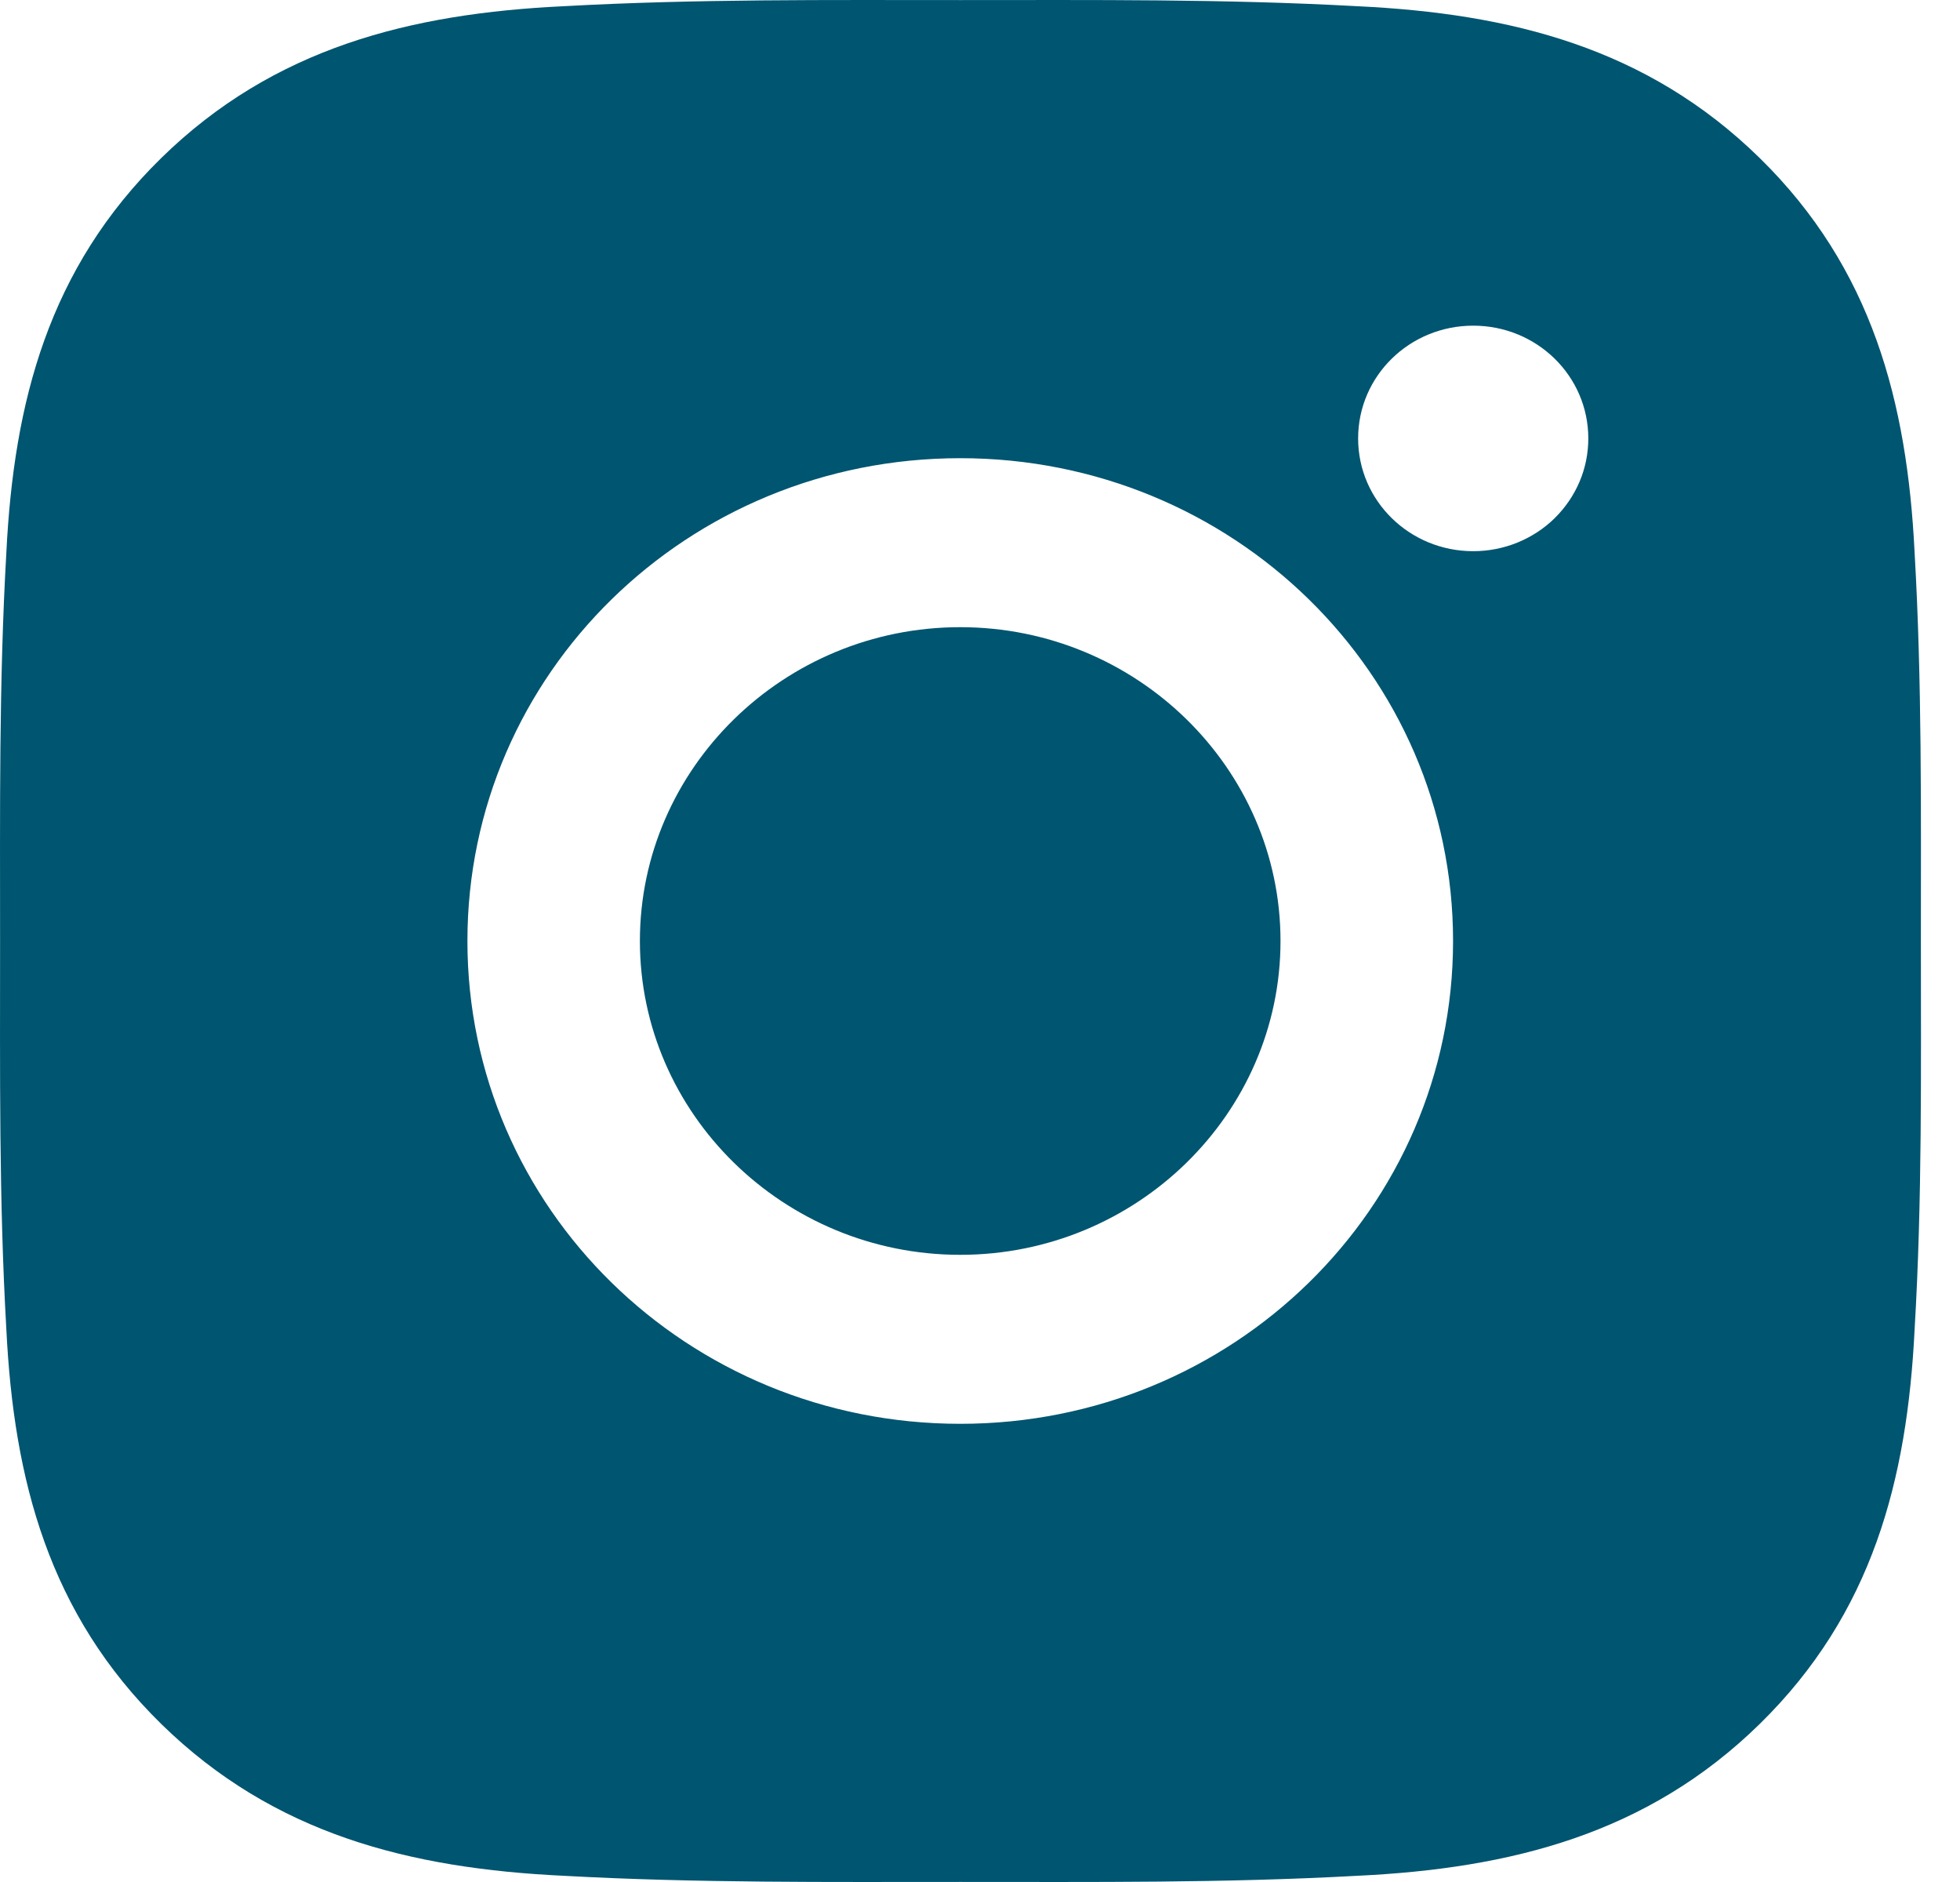
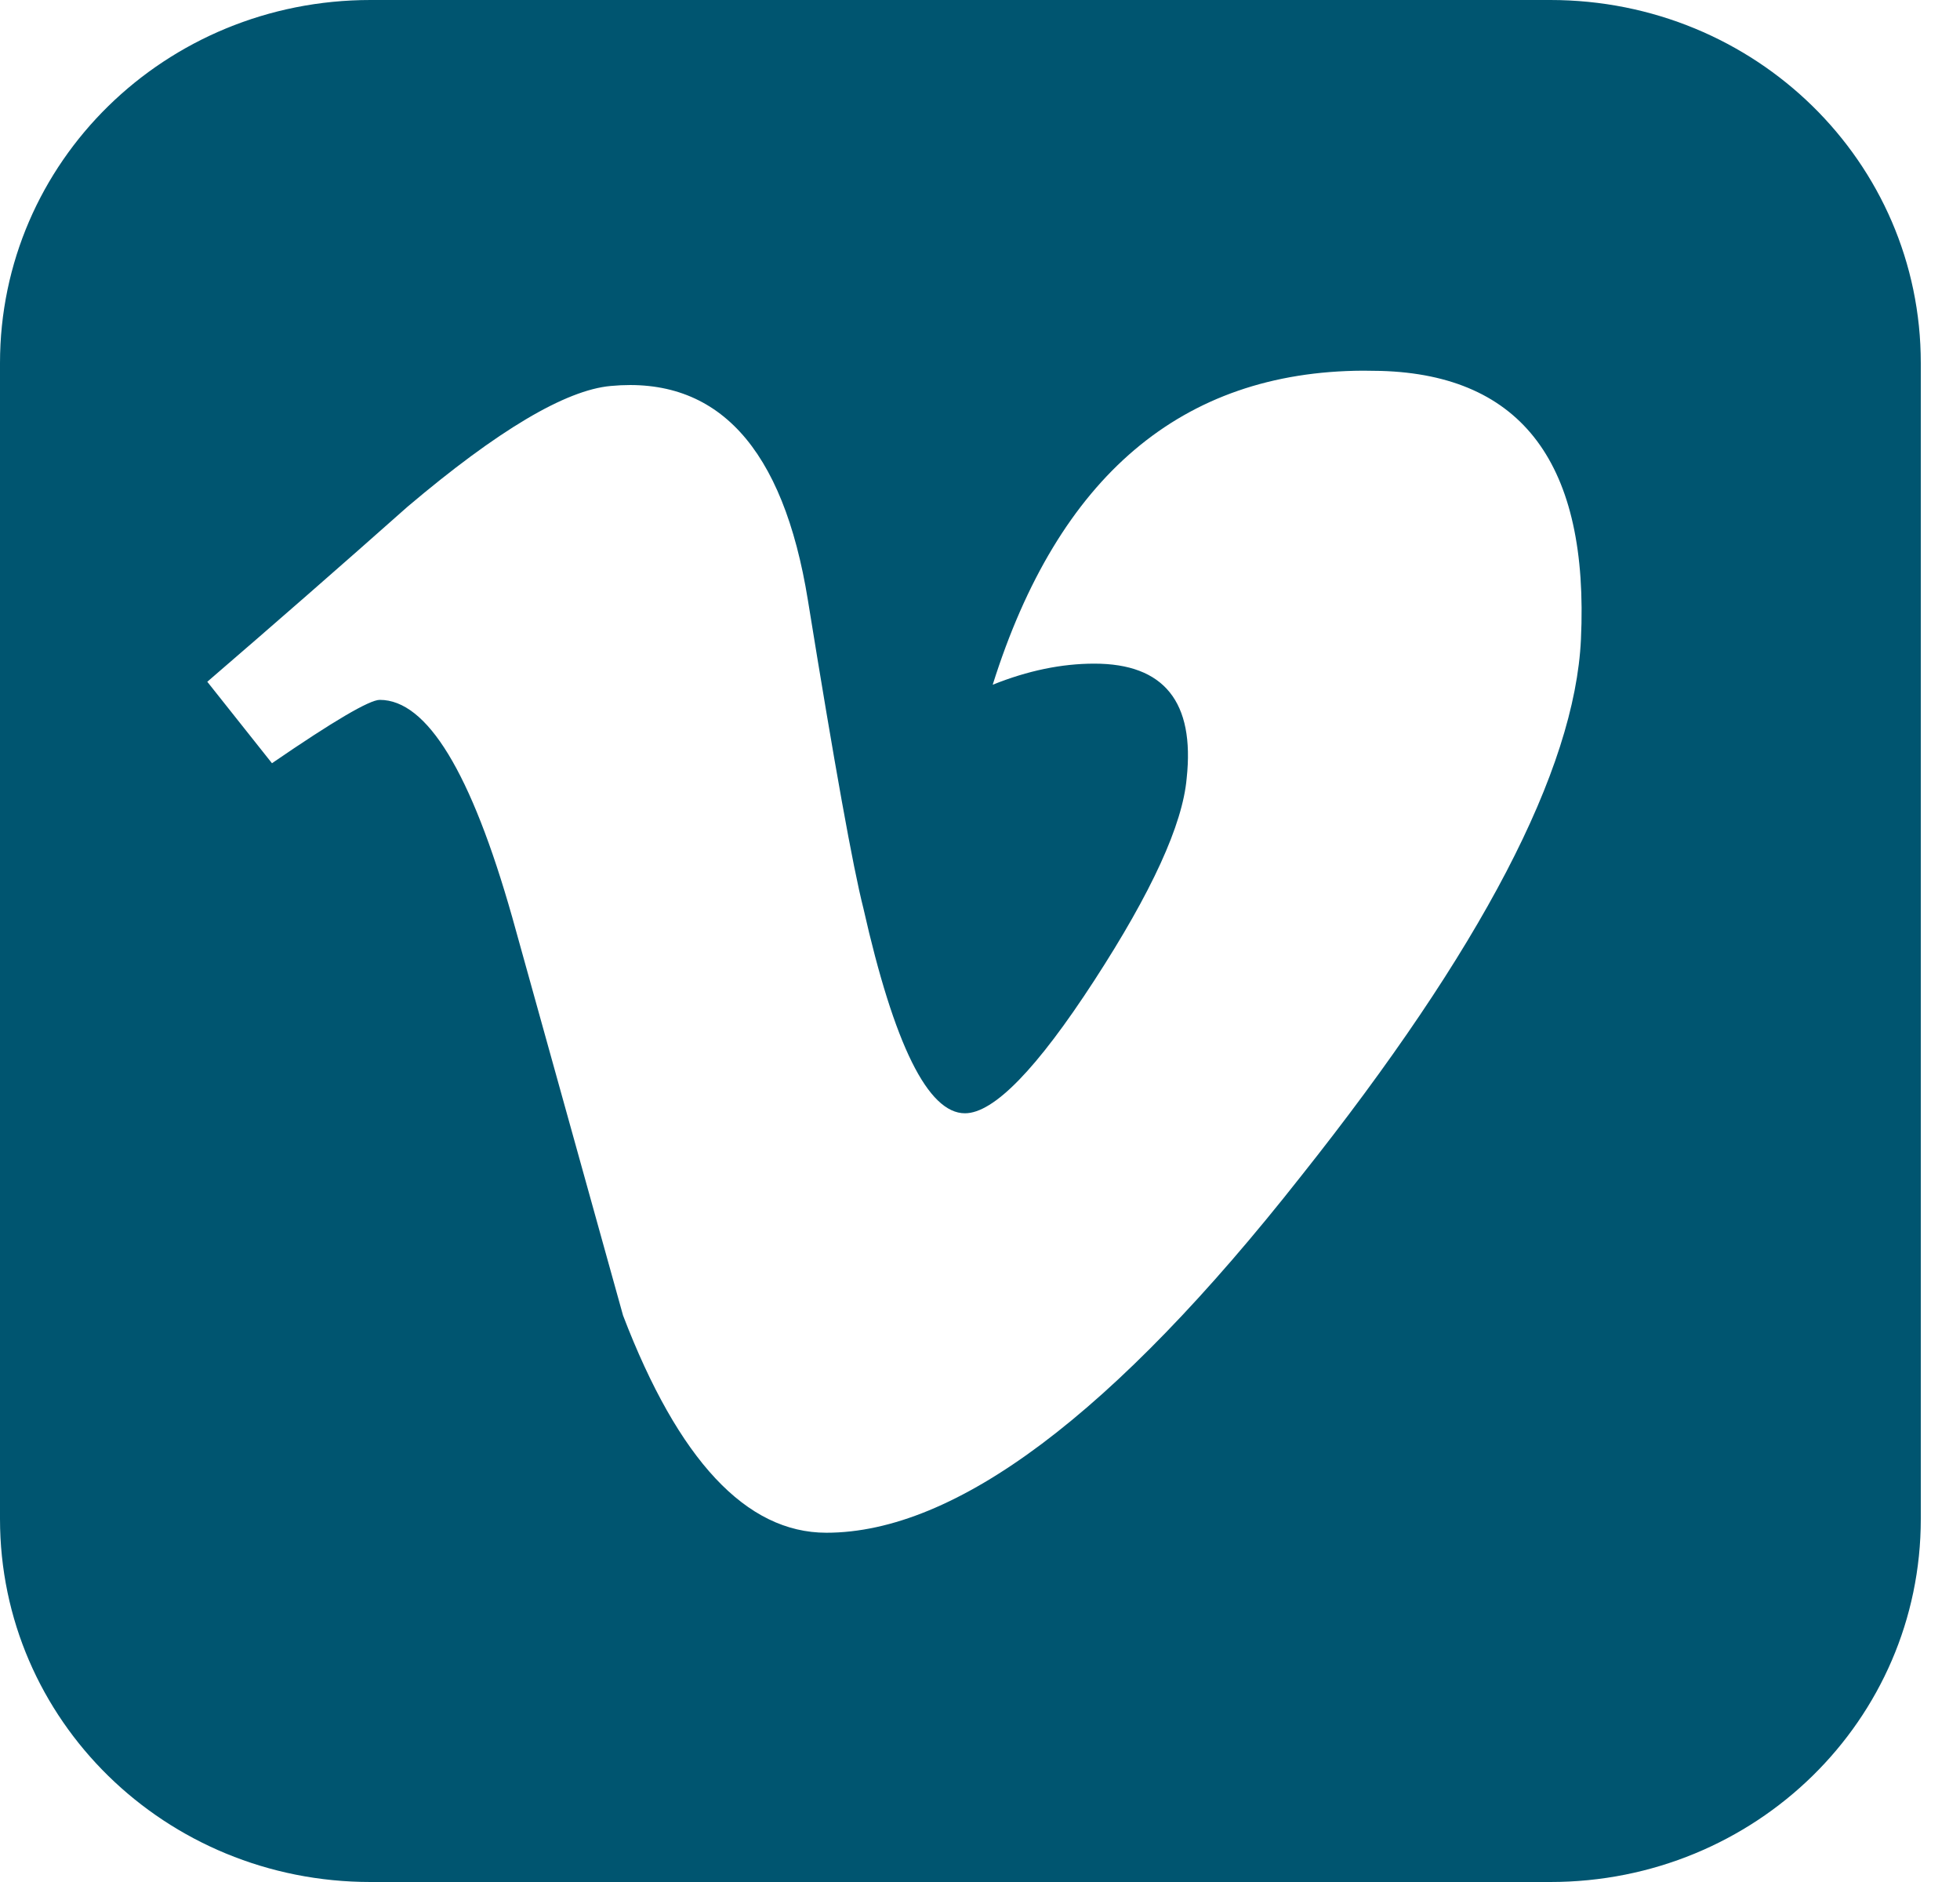
<svg xmlns="http://www.w3.org/2000/svg" width="25" height="24" viewBox="0 0 25 24" fill="none">
-   <path d="M12.248 7.998C9.998 7.998 8.162 9.797 8.162 12C8.162 14.204 9.998 16.002 12.248 16.002C14.497 16.002 16.333 14.204 16.333 12C16.333 9.797 14.497 7.998 12.248 7.998ZM24.501 12C24.501 10.343 24.516 8.701 24.421 7.047C24.326 5.125 23.879 3.42 22.445 2.015C21.007 0.607 19.269 0.172 17.308 0.079C15.616 -0.014 13.94 0.001 12.251 0.001C10.559 0.001 8.883 -0.014 7.194 0.079C5.233 0.172 3.492 0.61 2.057 2.015C0.62 3.423 0.176 5.125 0.081 7.047C-0.014 8.704 0.001 10.346 0.001 12C0.001 13.654 -0.014 15.299 0.081 16.953C0.176 18.875 0.623 20.58 2.057 21.985C3.495 23.393 5.233 23.828 7.194 23.921C8.886 24.014 10.562 23.999 12.251 23.999C13.943 23.999 15.619 24.014 17.308 23.921C19.269 23.828 21.01 23.39 22.445 21.985C23.882 20.577 24.326 18.875 24.421 16.953C24.519 15.299 24.501 13.657 24.501 12ZM12.248 18.157C8.769 18.157 5.962 15.407 5.962 12C5.962 8.593 8.769 5.843 12.248 5.843C15.726 5.843 18.534 8.593 18.534 12C18.534 15.407 15.726 18.157 12.248 18.157ZM18.791 7.029C17.979 7.029 17.323 6.386 17.323 5.591C17.323 4.795 17.979 4.153 18.791 4.153C19.603 4.153 20.259 4.795 20.259 5.591C20.259 5.78 20.222 5.967 20.148 6.141C20.074 6.316 19.966 6.474 19.83 6.608C19.694 6.742 19.532 6.847 19.353 6.92C19.175 6.992 18.984 7.029 18.791 7.029Z" fill="#005570" />
+   <path d="M4.726 0C2.108 0 0 2.065 0 4.63V19.37C0 21.935 2.108 24 4.726 24H19.774C22.392 24 24.5 21.935 24.5 19.37V4.63C24.5 2.065 22.392 0 19.774 0H4.726ZM17.386 4.727C17.46 4.727 17.536 4.728 17.612 4.73C19.419 4.782 20.27 5.923 20.165 8.155C20.087 9.822 18.895 12.106 16.59 15.005C14.207 18.033 12.19 19.546 10.54 19.546C9.519 19.546 8.654 18.622 7.947 16.775L6.533 11.695C6.009 9.848 5.446 8.925 4.844 8.925C4.713 8.925 4.255 9.194 3.469 9.733L2.644 8.694C3.508 7.95 4.36 7.206 5.198 6.462C6.35 5.487 7.214 4.974 7.79 4.922C9.152 4.794 9.99 5.705 10.305 7.655C10.645 9.758 10.881 11.067 11.012 11.58C11.405 13.325 11.837 14.197 12.308 14.197C12.675 14.197 13.225 13.632 13.958 12.503C14.691 11.374 15.084 10.516 15.136 9.926C15.241 8.951 14.848 8.463 13.958 8.463C13.539 8.463 13.107 8.553 12.662 8.732C13.499 6.073 15.074 4.738 17.386 4.727Z" fill="#005570" />
</svg>
